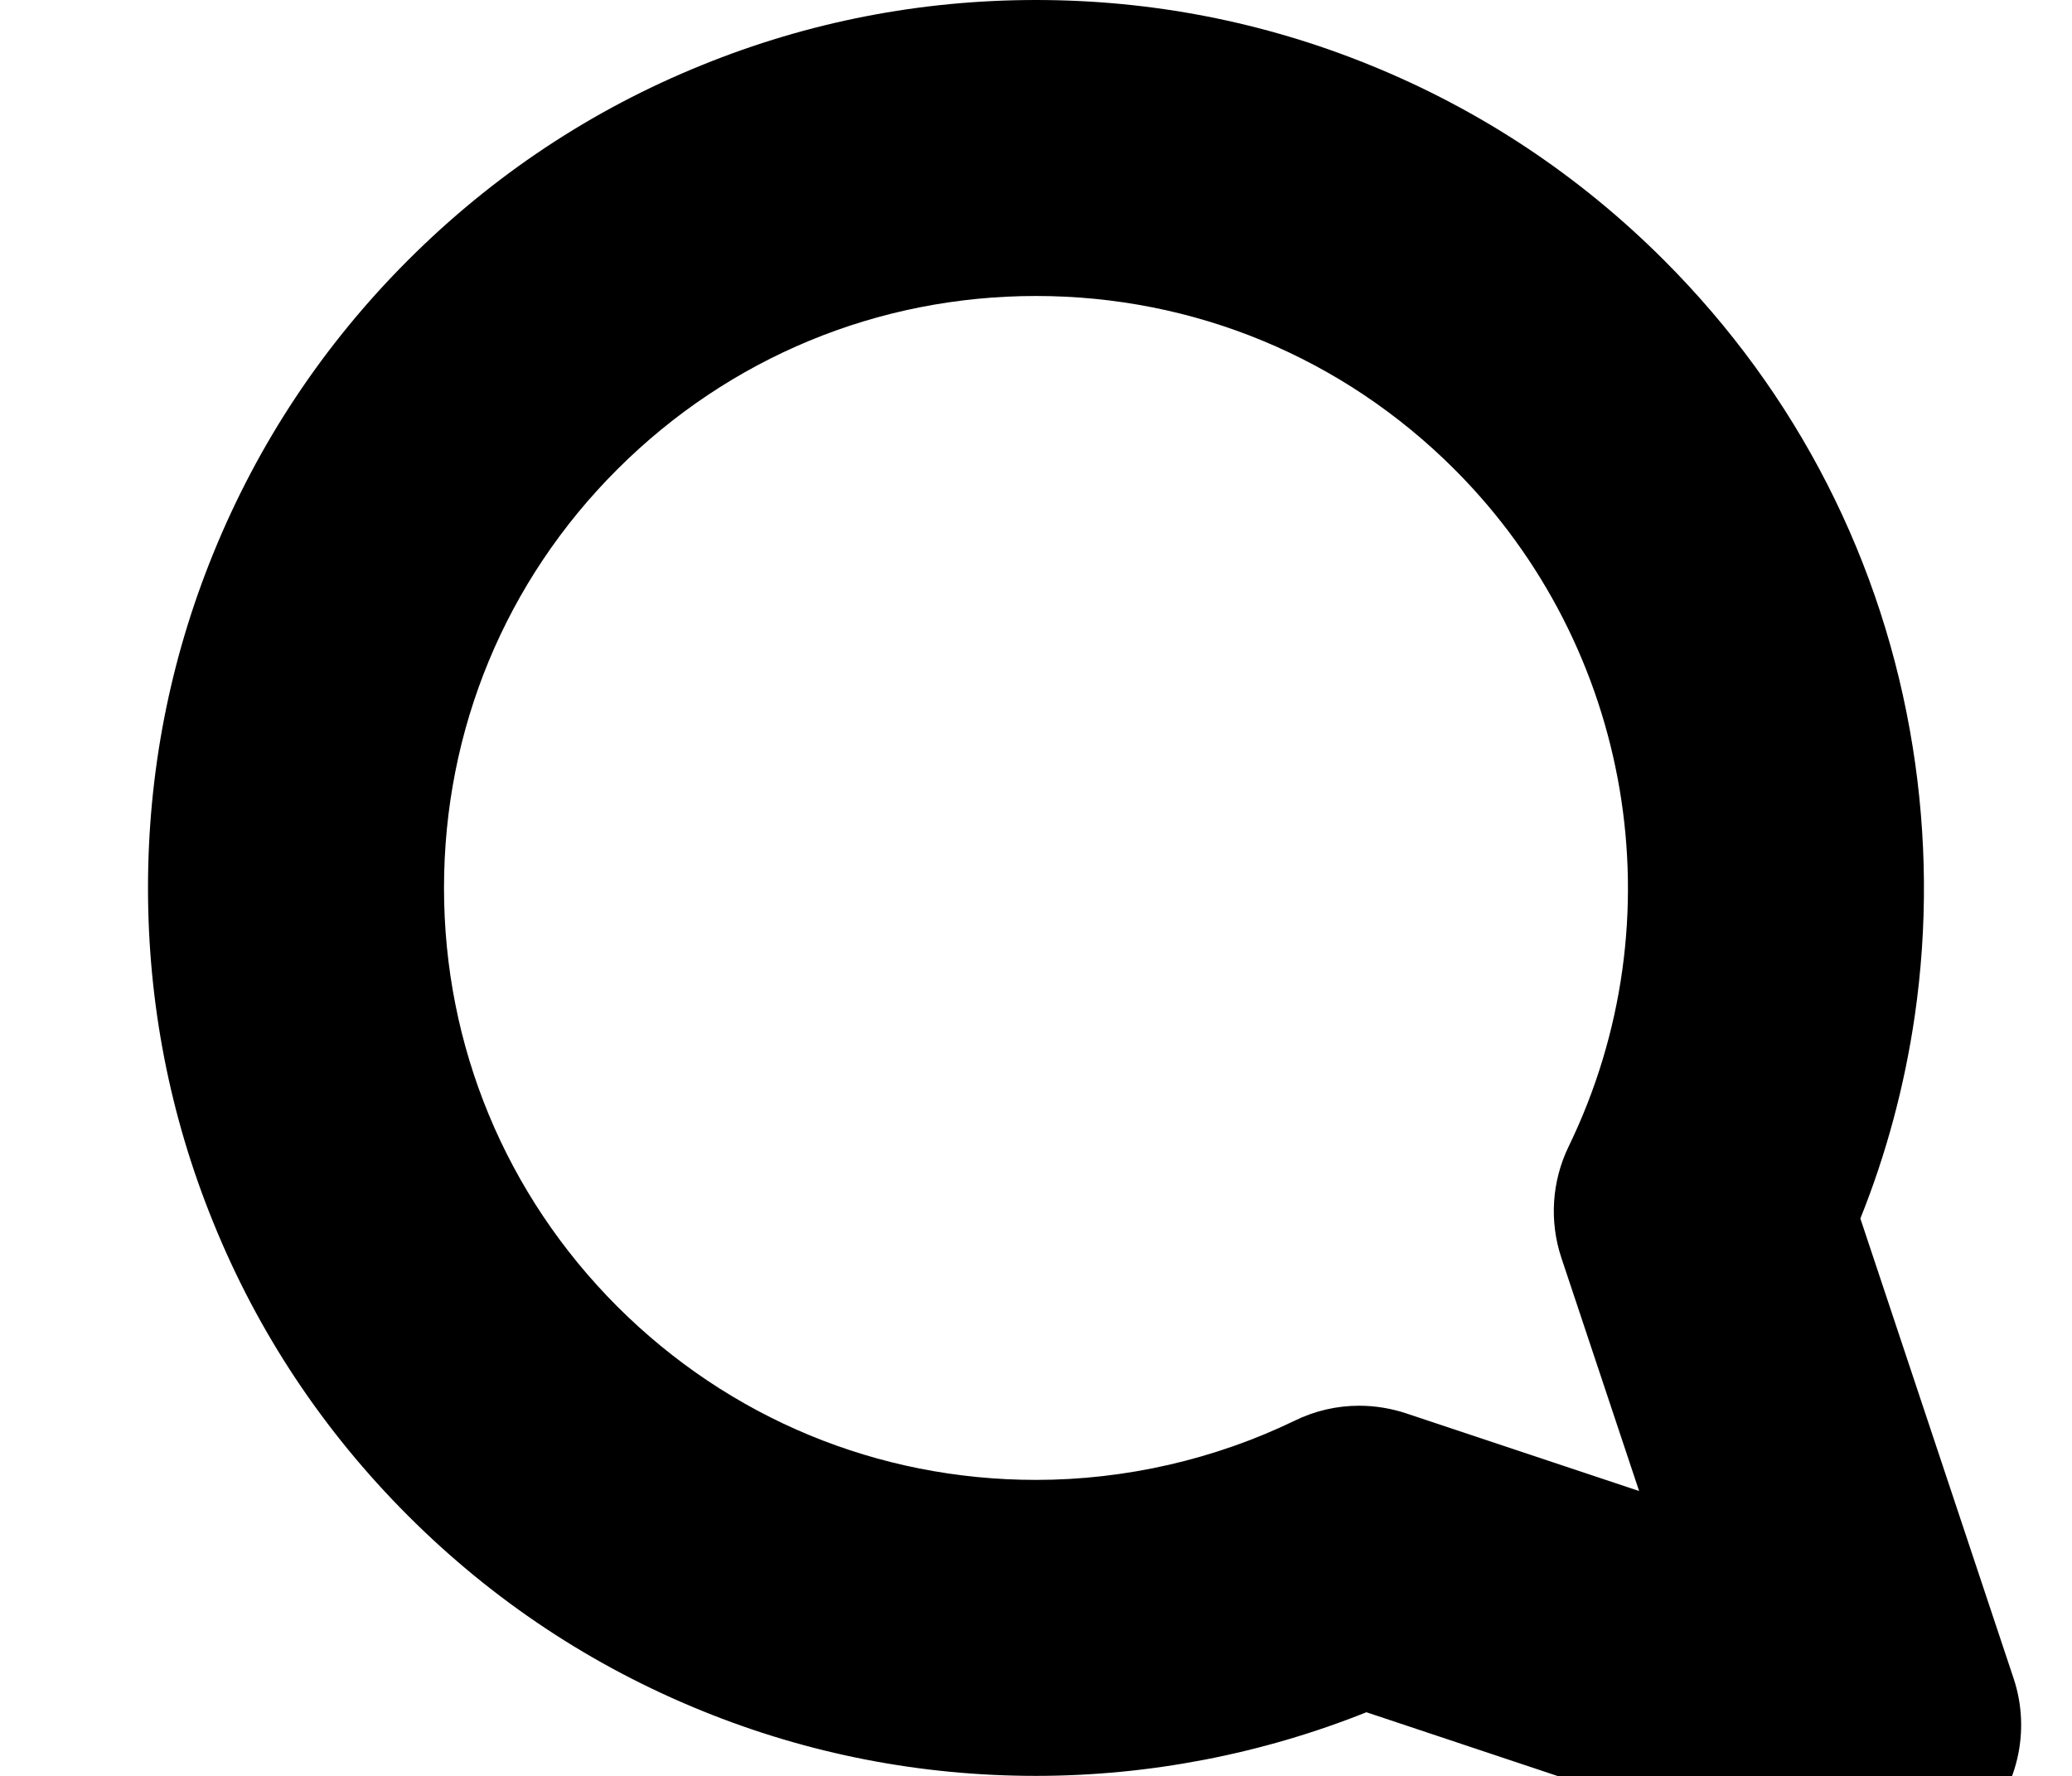
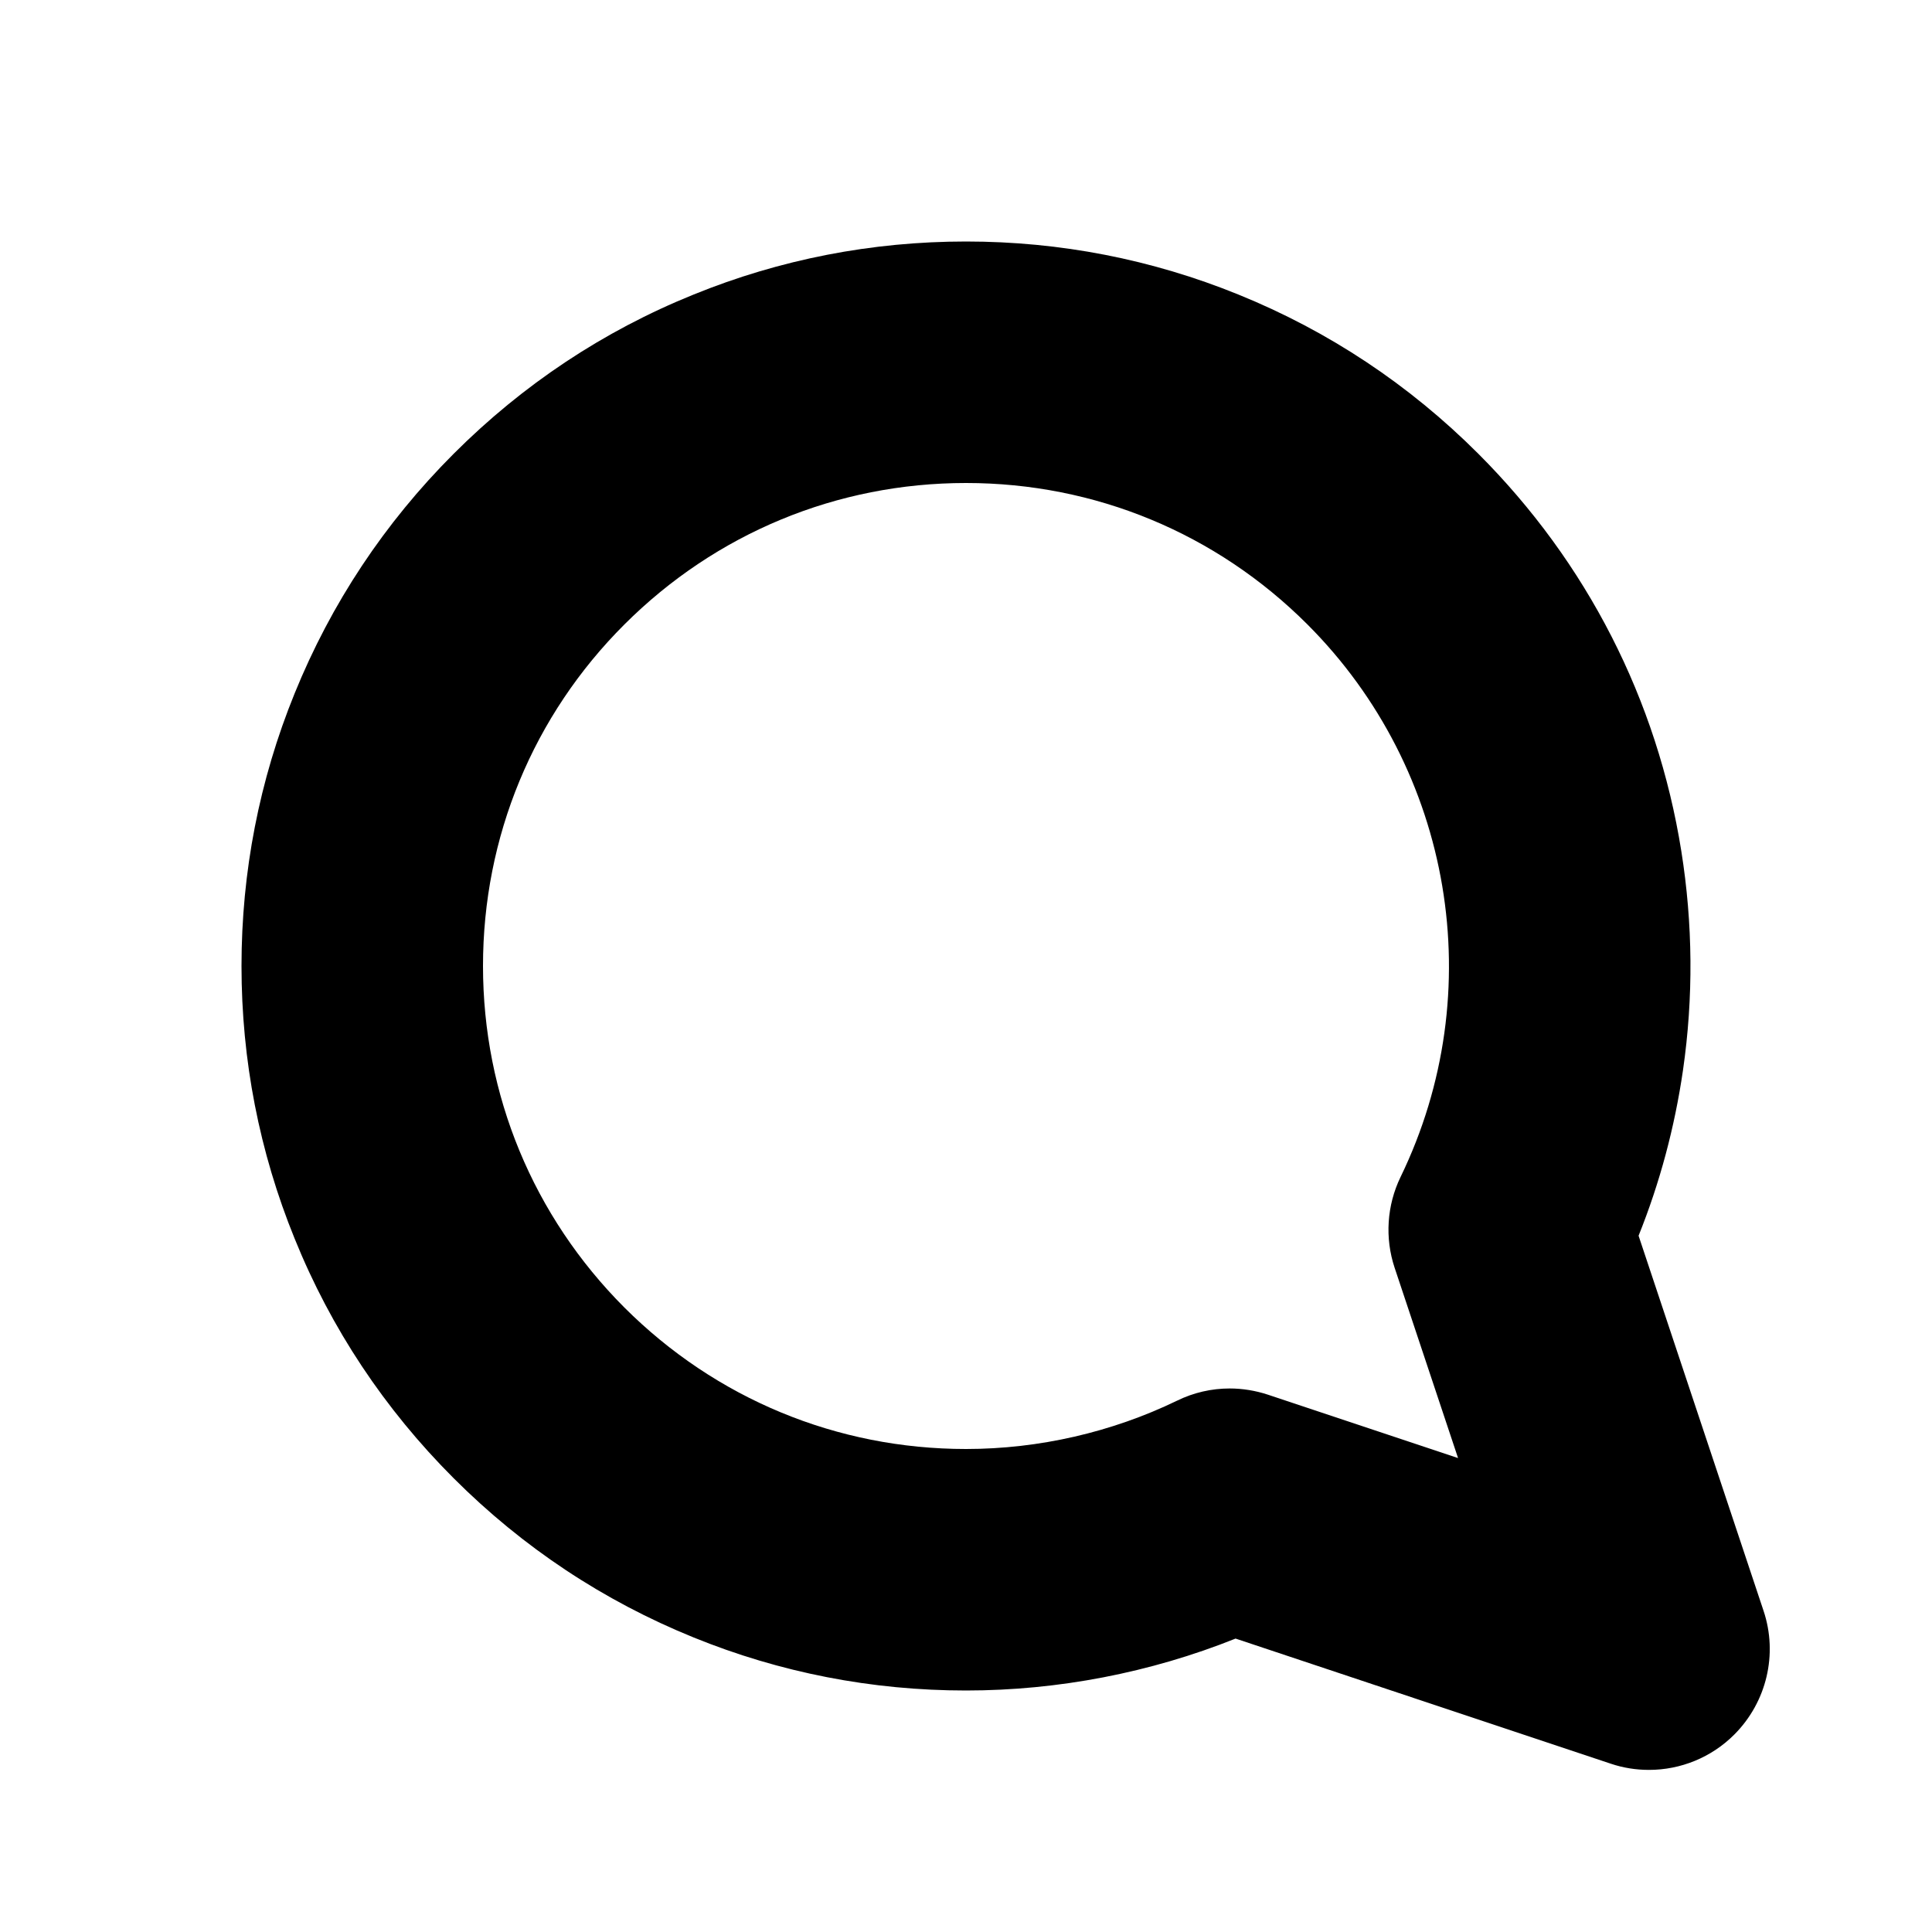
- <svg xmlns="http://www.w3.org/2000/svg" version="1.1" x="0px" y="0px" viewBox="0 0 1120 960" enable-background="new 0 0 1120 960" xml:space="preserve">
+ <svg xmlns="http://www.w3.org/2000/svg" version="1.1" x="0px" y="0px" viewBox="0 0 1280 1280" enable-background="new 0 0 1280 1280" xml:space="preserve">
+   <g id="flag">
+ </g>
+   <g id="flag-small">
+ </g>
+   <g id="signpost">
+ </g>
+   <g id="info-card">
+ </g>
+   <g id="journal">
+ </g>
+   <g id="network">
+ </g>
+   <g id="trash">
+ </g>
+   <g id="card">
+ </g>
+   <g id="browser">
+ </g>
+   <g id="arrows">
+ </g>
  <g id="arrow-left-rod">
</g>
  <g id="arrow-right-rod">
</g>
  <g id="arrow-up-short">
</g>
  <g id="arrow-down-short">
</g>
-   <g id="heart-full">
+   <g id="briefcase">
</g>
-   <g id="balloon-comments-inline">
+   <g id="balloon-comments-fill">
</g>
  <g id="balloon-comments">
-     <path d="M1012.5,1012.6c-8.5,0-17-1.3-25.3-4.1l-248.6-82.9C682.1,948.2,621,960,560,960c-62.3,0-123.1-11.8-180.6-35.2   c-59.6-24.2-113-59.6-158.8-105.4c-45.8-45.8-81.3-99.2-105.4-158.8C91.8,603.1,80,542.3,80,480s11.8-123.1,35.2-180.6   c24.2-59.6,59.6-113,105.4-158.8c45.8-45.8,99.2-81.3,158.8-105.4C436.9,11.8,497.7,0,560,0s123.1,11.8,180.6,35.2   c59.6,24.2,113,59.6,158.8,105.4c72,72,118.5,163,134.5,263.2c7.7,48.2,8.1,97.1,1.1,145.4c-5.5,37.7-15.3,74.4-29.4,109.5   l82.8,248.5c9.6,28.7,2.1,60.4-19.3,81.9C1053.9,1004.4,1033.4,1012.6,1012.5,1012.6z M734.7,759.9c8.5,0,17.1,1.4,25.3,4.1l126,42   l-42-126c-6.6-19.8-5.2-41.4,3.9-60.2c59.5-122.6,34.7-269.7-61.7-366.1C725.8,193.3,645.5,160,560,160s-165.8,33.3-226.3,93.7   S240,394.5,240,480s33.3,165.8,93.7,226.3C394.2,766.7,474.5,800,560,800c48.3,0,96.6-11.1,139.8-32   C710.8,762.6,722.7,759.9,734.7,759.9z" />
+     <path d="M1092.5,1172.6c-8.5,0-17-1.3-25.3-4.1l-248.6-82.9C762.1,1108.2,701,1120,640,1120c-62.3,0-123.1-11.8-180.6-35.2   c-59.6-24.2-113-59.6-158.8-105.4c-45.8-45.8-81.3-99.2-105.4-158.8C171.8,763.1,160,702.3,160,640s11.8-123.1,35.2-180.6   c24.2-59.6,59.6-113,105.4-158.8c45.8-45.8,99.2-81.3,158.8-105.4C516.9,171.8,577.7,160,640,160s123.1,11.8,180.6,35.2   c59.6,24.2,113,59.6,158.8,105.4c72,72,118.5,163,134.5,263.2c7.7,48.2,8.1,97.1,1.1,145.4c-5.5,37.7-15.3,74.4-29.4,109.5   l82.8,248.5c9.6,28.7,2.1,60.4-19.3,81.9C1133.9,1164.4,1113.4,1172.6,1092.5,1172.6z M814.7,919.9c8.5,0,17.1,1.4,25.3,4.1l126,42   l-42-126c-6.6-19.8-5.2-41.4,3.9-60.2c59.5-122.6,34.7-269.7-61.7-366.1C805.8,353.3,725.5,320,640,320s-165.8,33.3-226.3,93.7   S320,554.5,320,640s33.3,165.8,93.7,226.3C474.2,926.7,554.5,960,640,960c48.3,0,96.6-11.1,139.8-32   C790.8,922.6,802.7,919.9,814.7,919.9z" />
  </g>
  <g id="check">
</g>
-   <g id="balloon_x5F_topic">
+   <g id="balloon-topic">
</g>
  <g id="persons">
</g>
  <g id="groups">
</g>
-   <g id="building_x5F_big">
+   <g id="link">
</g>
-   <g id="person_x5F_card_x5F_2">
+   <g id="camera">
</g>
-   <g id="person_x5F_card_x5F_3">
+   <g id="balloon-text">
+ </g>
+   <g id="building-big">
+ </g>
+   <g id="person-card-2">
+ </g>
+   <g id="person-card-3">
+ </g>
+   <g id="close-long">
+ </g>
+   <g id="star">
+ </g>
+   <g id="heart-fill">
+ </g>
+   <g id="heart">
</g>
  <g id="plus">
</g>
-   <g id="arrow_x5F_right_x5F_long">
+   <g id="arrow-right-long">
</g>
-   <g id="arrow_x5F_left_x5F_long">
+   <g id="arrow-left-long">
</g>
-   <g id="close_x5F_short">
+   <g id="close-short">
</g>
  <g id="hash">
</g>
  <g id="people">
</g>
-   <g id="building_x5F_small">
+   <g id="building-small">
</g>
  <g id="person">
</g>
-   <g id="heart_x5F_inline">
- </g>
-   <g id="close_x5F_long">
- </g>
  <g id="post">
- </g>
-   <g id="star">
- </g>
-   <g id="heart_x5F_outline">
- </g>
-   <g id="link">
- </g>
-   <g id="camera">
- </g>
-   <g id="balloon_x5F_text">
</g>
  <g id="pin">
</g>
  <g id="clock">
</g>
-   <g id="guide">
- </g>
</svg>
